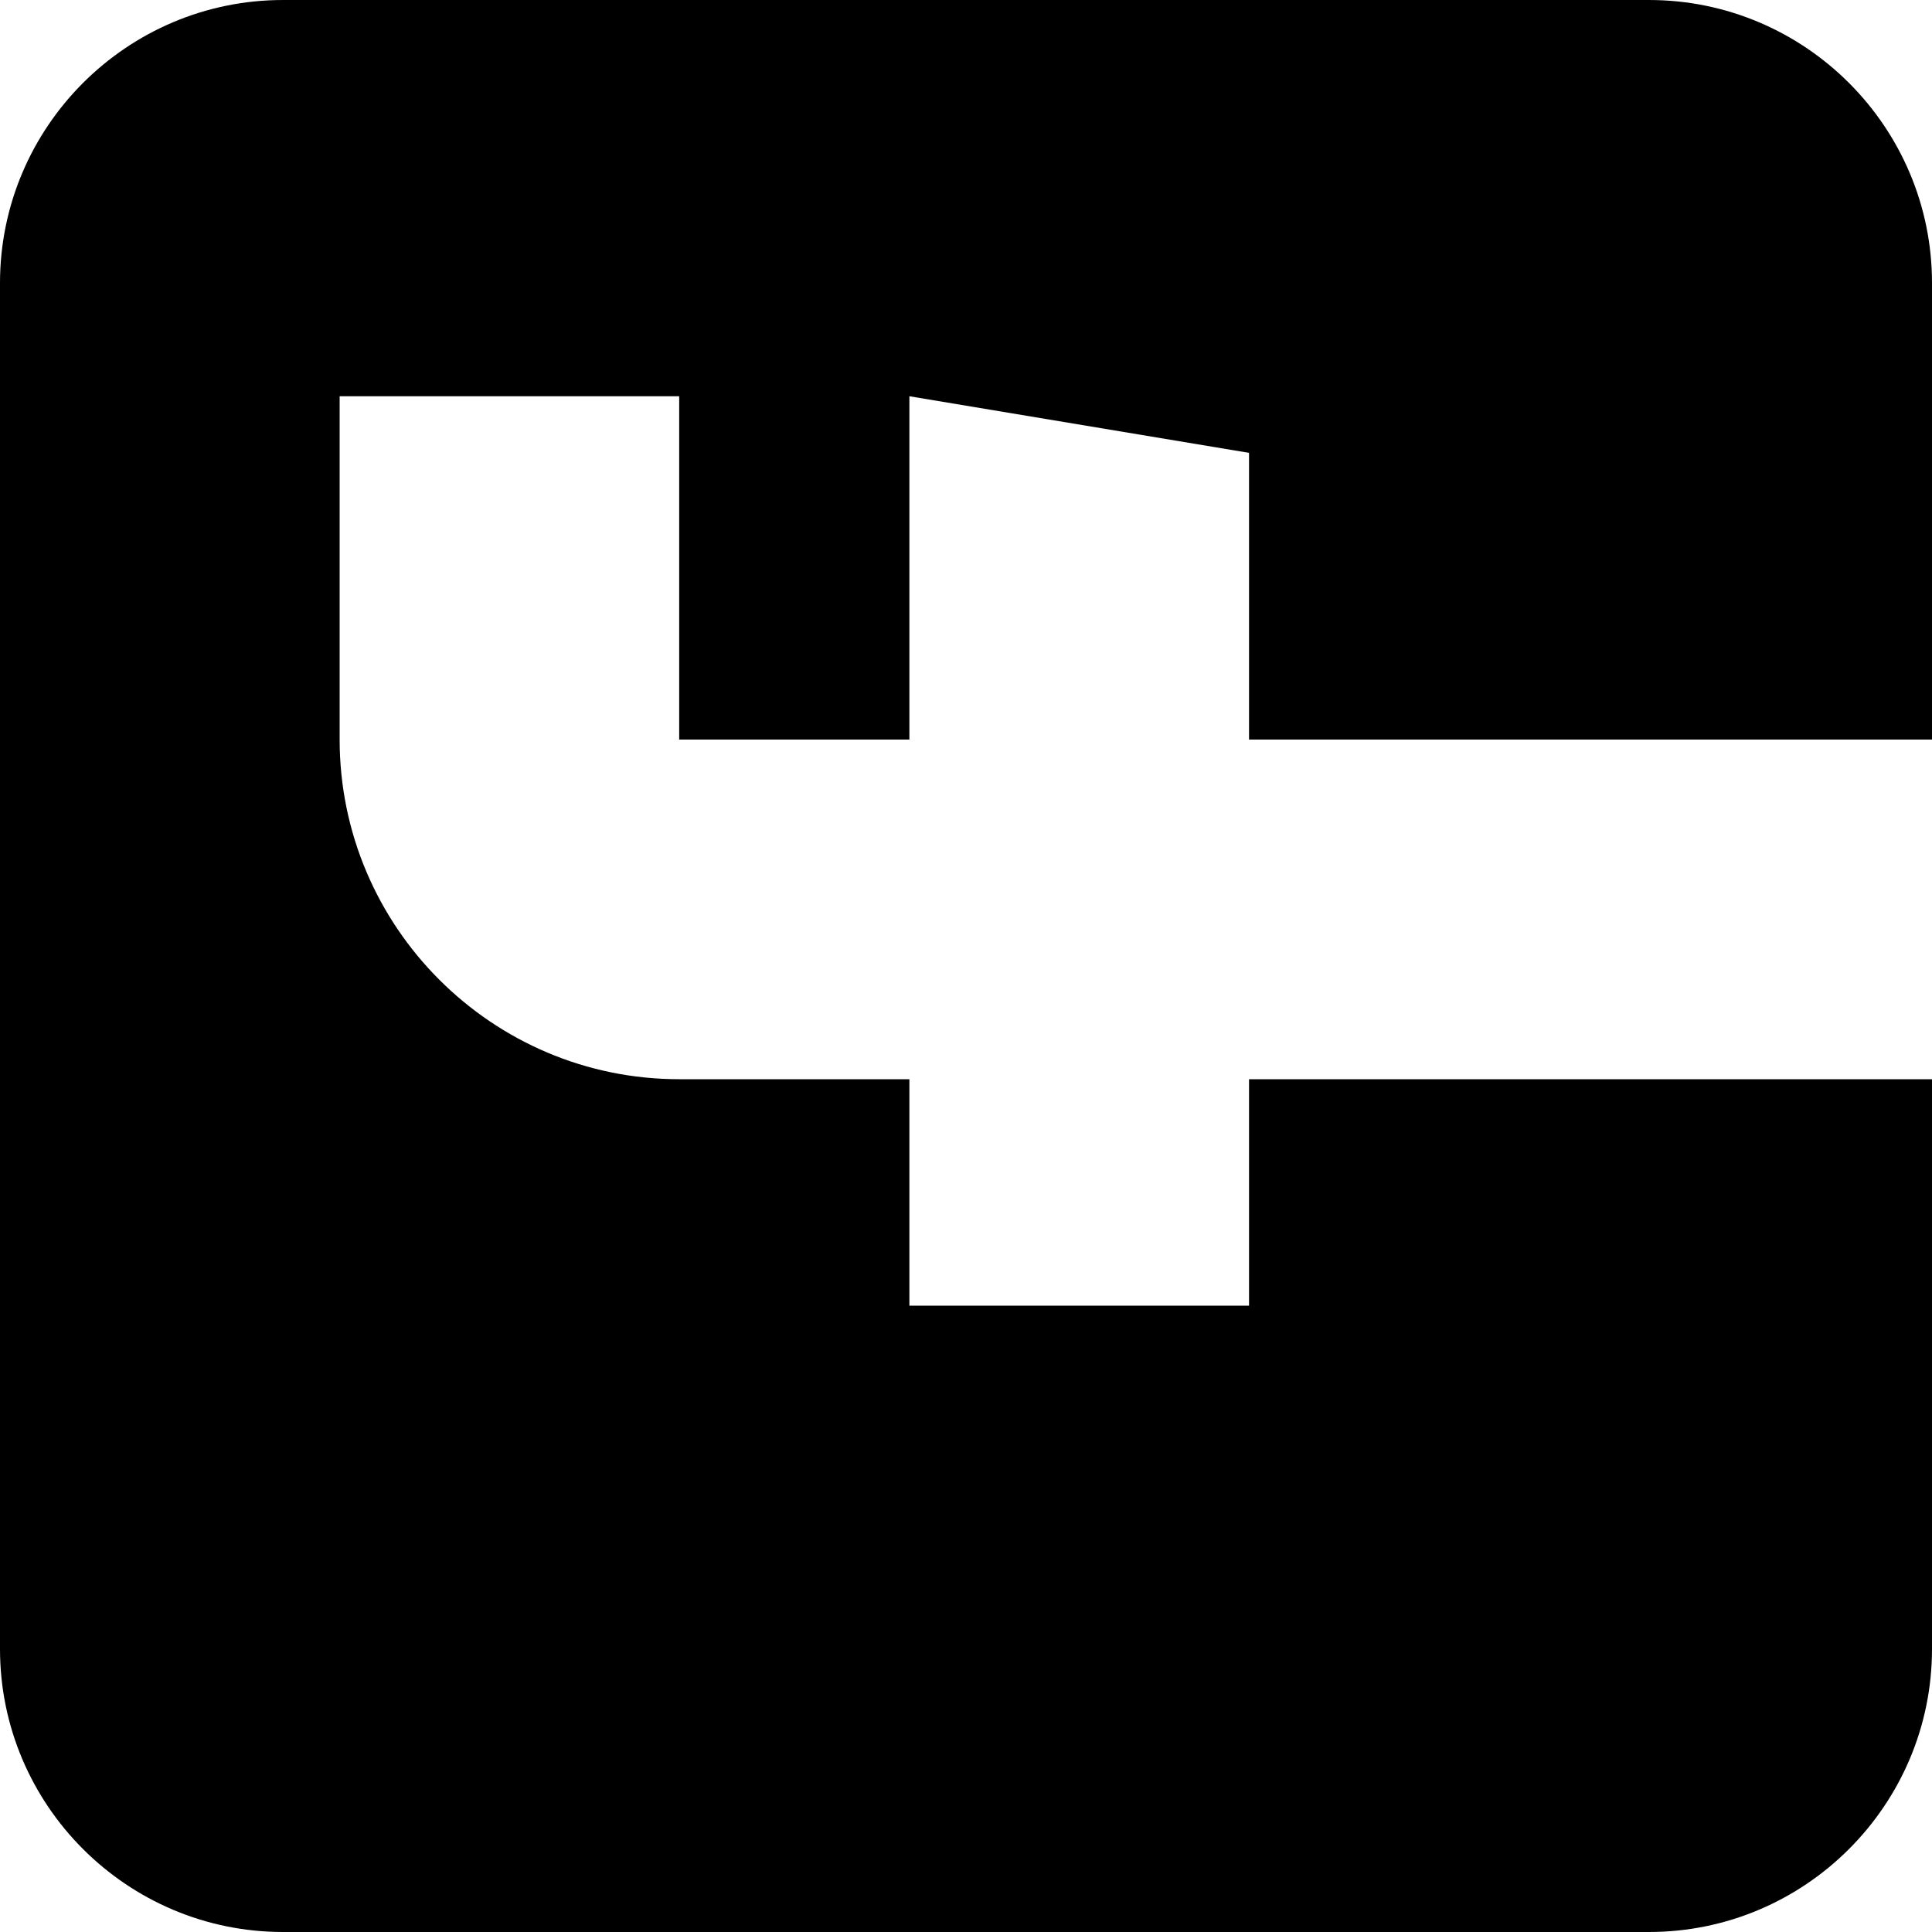
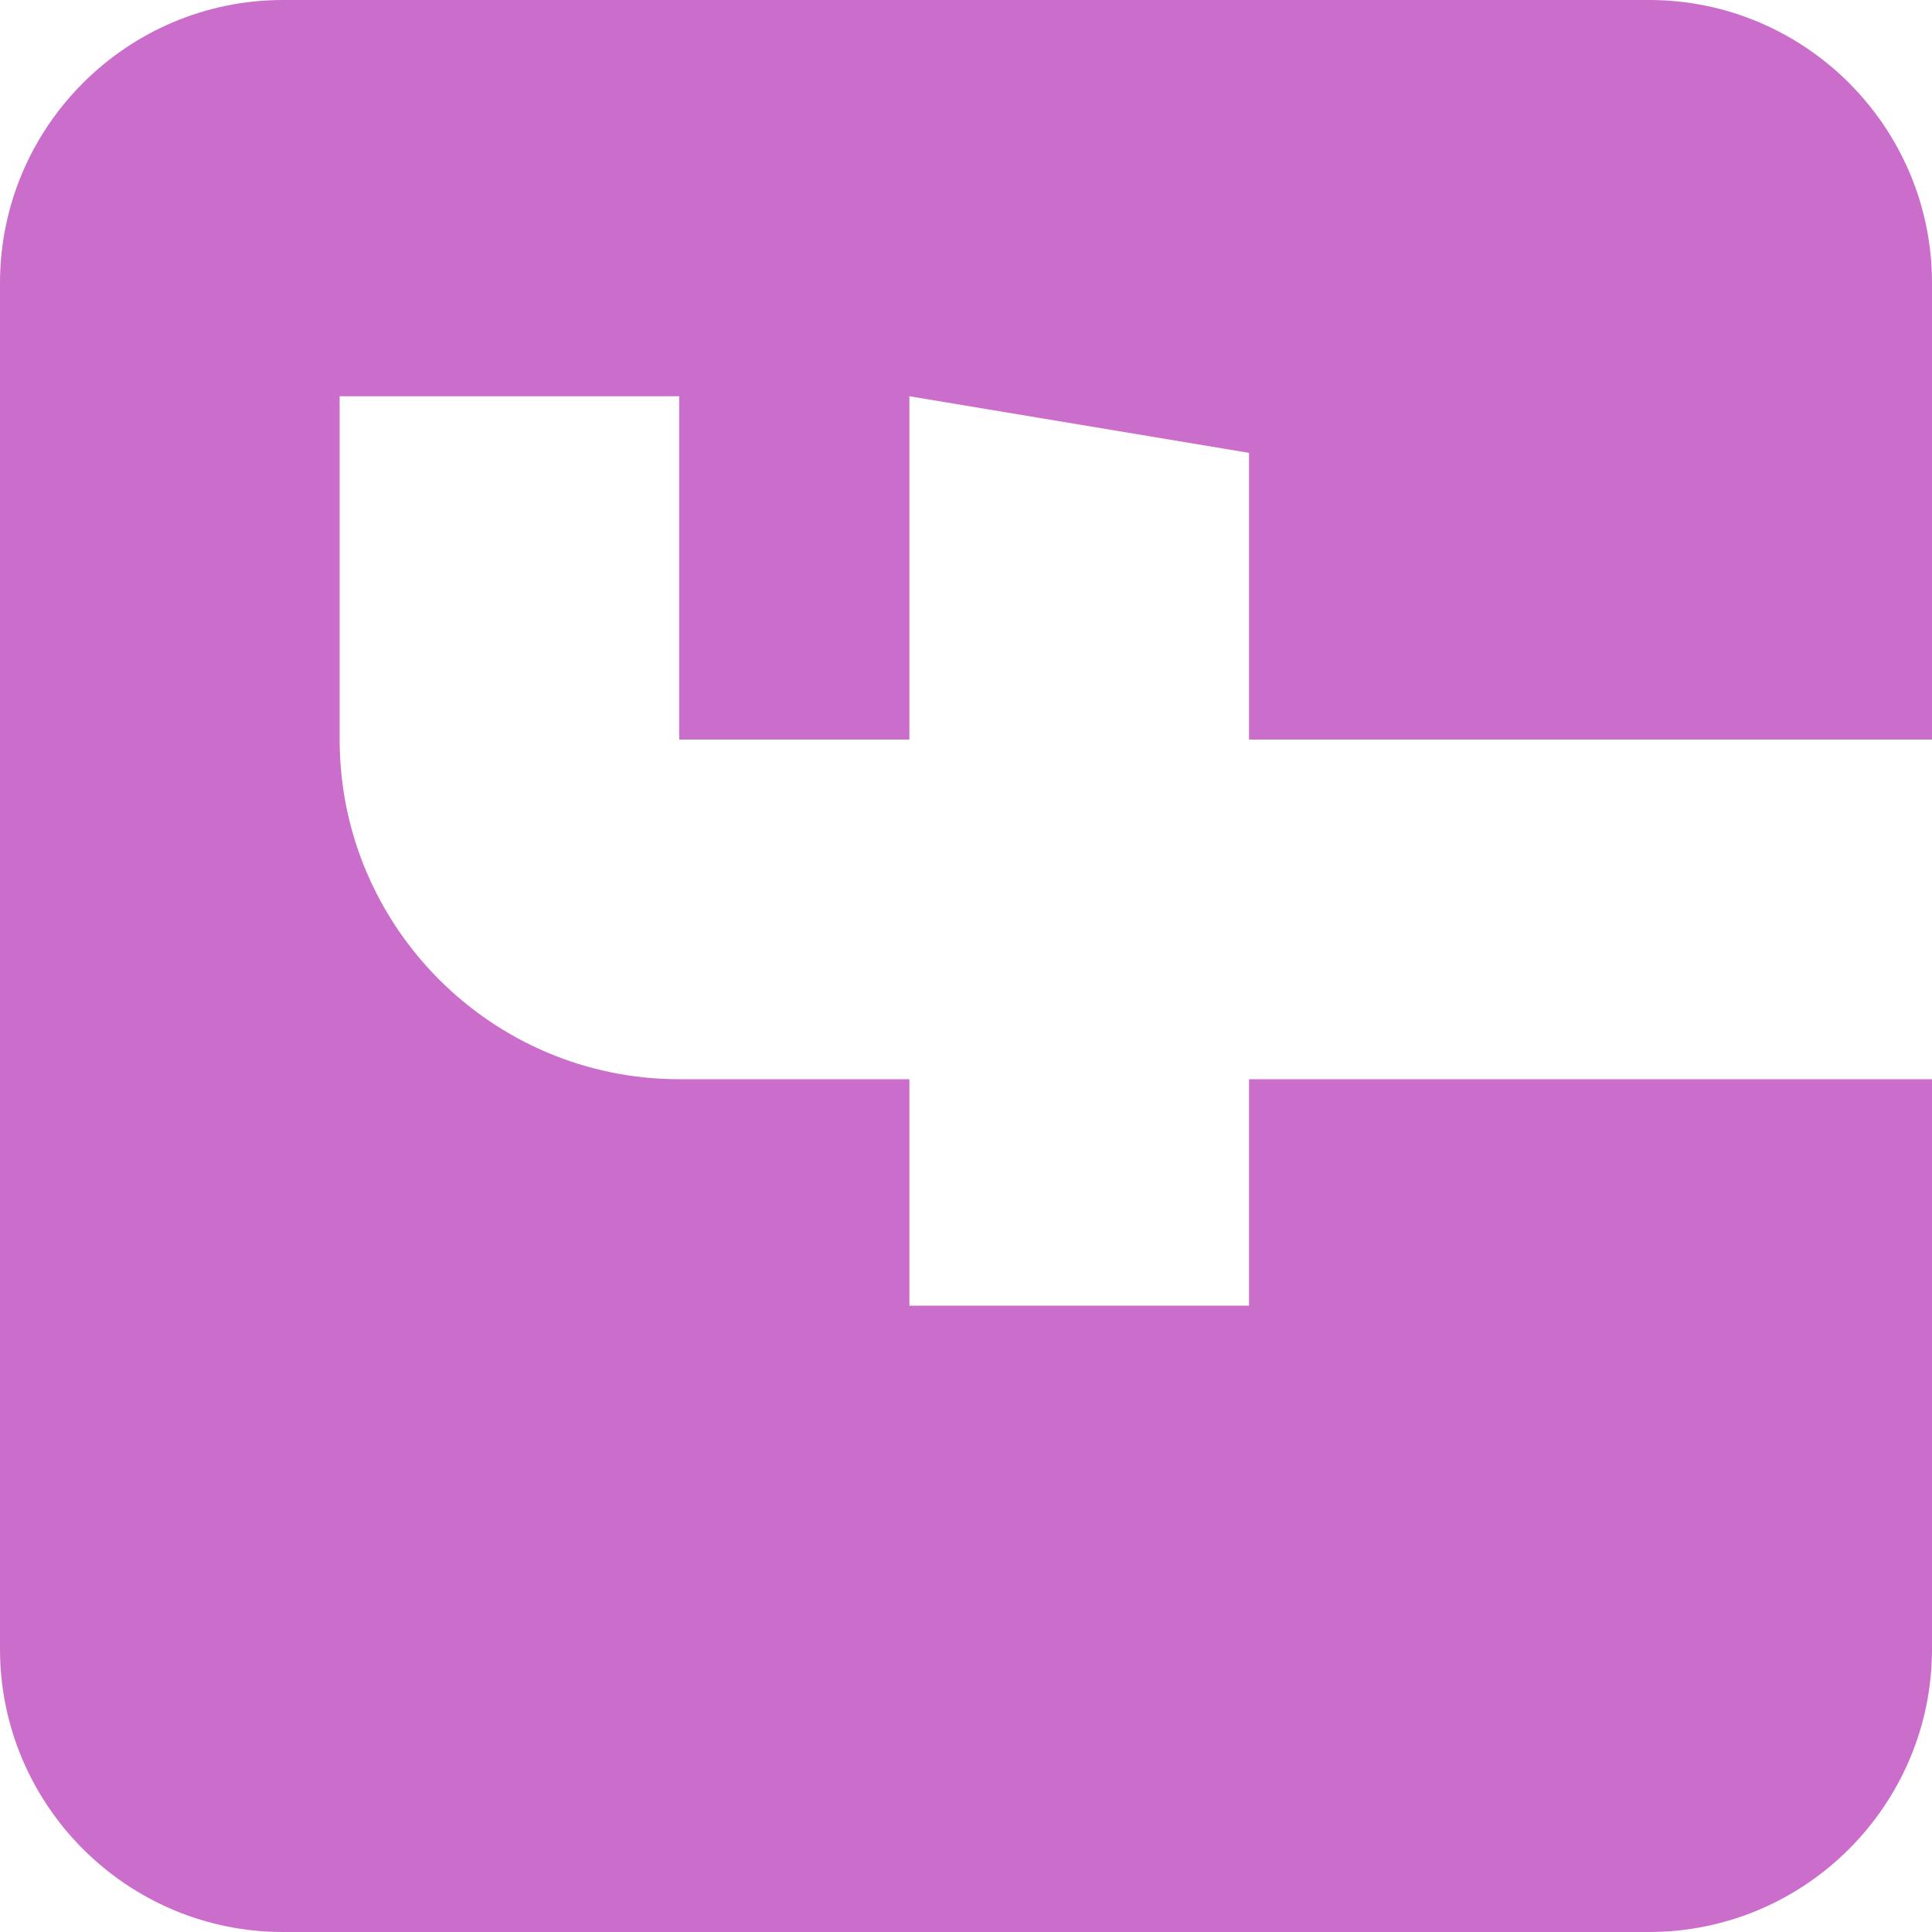
<svg xmlns="http://www.w3.org/2000/svg" width="20" height="20" viewBox="0 0 20 20" fill="none">
-   <path d="M-7.46167e-07 2.93L-1.28061e-07 17.07C-5.74539e-08 18.686 1.314 20 2.93 20L17.07 20C18.686 20 20 18.686 20 17.07L20 11.172L12.93 11.172L12.93 13.516L9.414 13.516L9.414 11.172L7.031 11.172C5.093 11.172 3.516 9.595 3.516 7.656L3.516 4.102L7.031 4.102L7.031 7.656L9.414 7.656L9.414 4.102L12.93 4.688L12.93 7.656L20 7.656L20 2.93C20 1.314 18.686 -8.16774e-07 17.07 -7.46167e-07L2.93 -1.28061e-07C1.314 -5.74539e-08 -8.16774e-07 1.314 -7.46167e-07 2.93Z" fill="black" />
+   <path d="M-7.46167e-07 2.93L-1.28061e-07 17.07C-5.74539e-08 18.686 1.314 20 2.93 20L17.07 20C18.686 20 20 18.686 20 17.07L20 11.172L12.93 11.172L12.93 13.516L9.414 13.516L9.414 11.172L7.031 11.172C5.093 11.172 3.516 9.595 3.516 7.656L3.516 4.102L7.031 4.102L7.031 7.656L9.414 7.656L9.414 4.102L12.93 4.688L12.93 7.656L20 7.656L20 2.93C20 1.314 18.686 -8.16774e-07 17.07 -7.46167e-07L2.93 -1.28061e-07C1.314 -5.74539e-08 -8.16774e-07 1.314 -7.46167e-07 2.93Z" fill="#a502a593" />
</svg>
